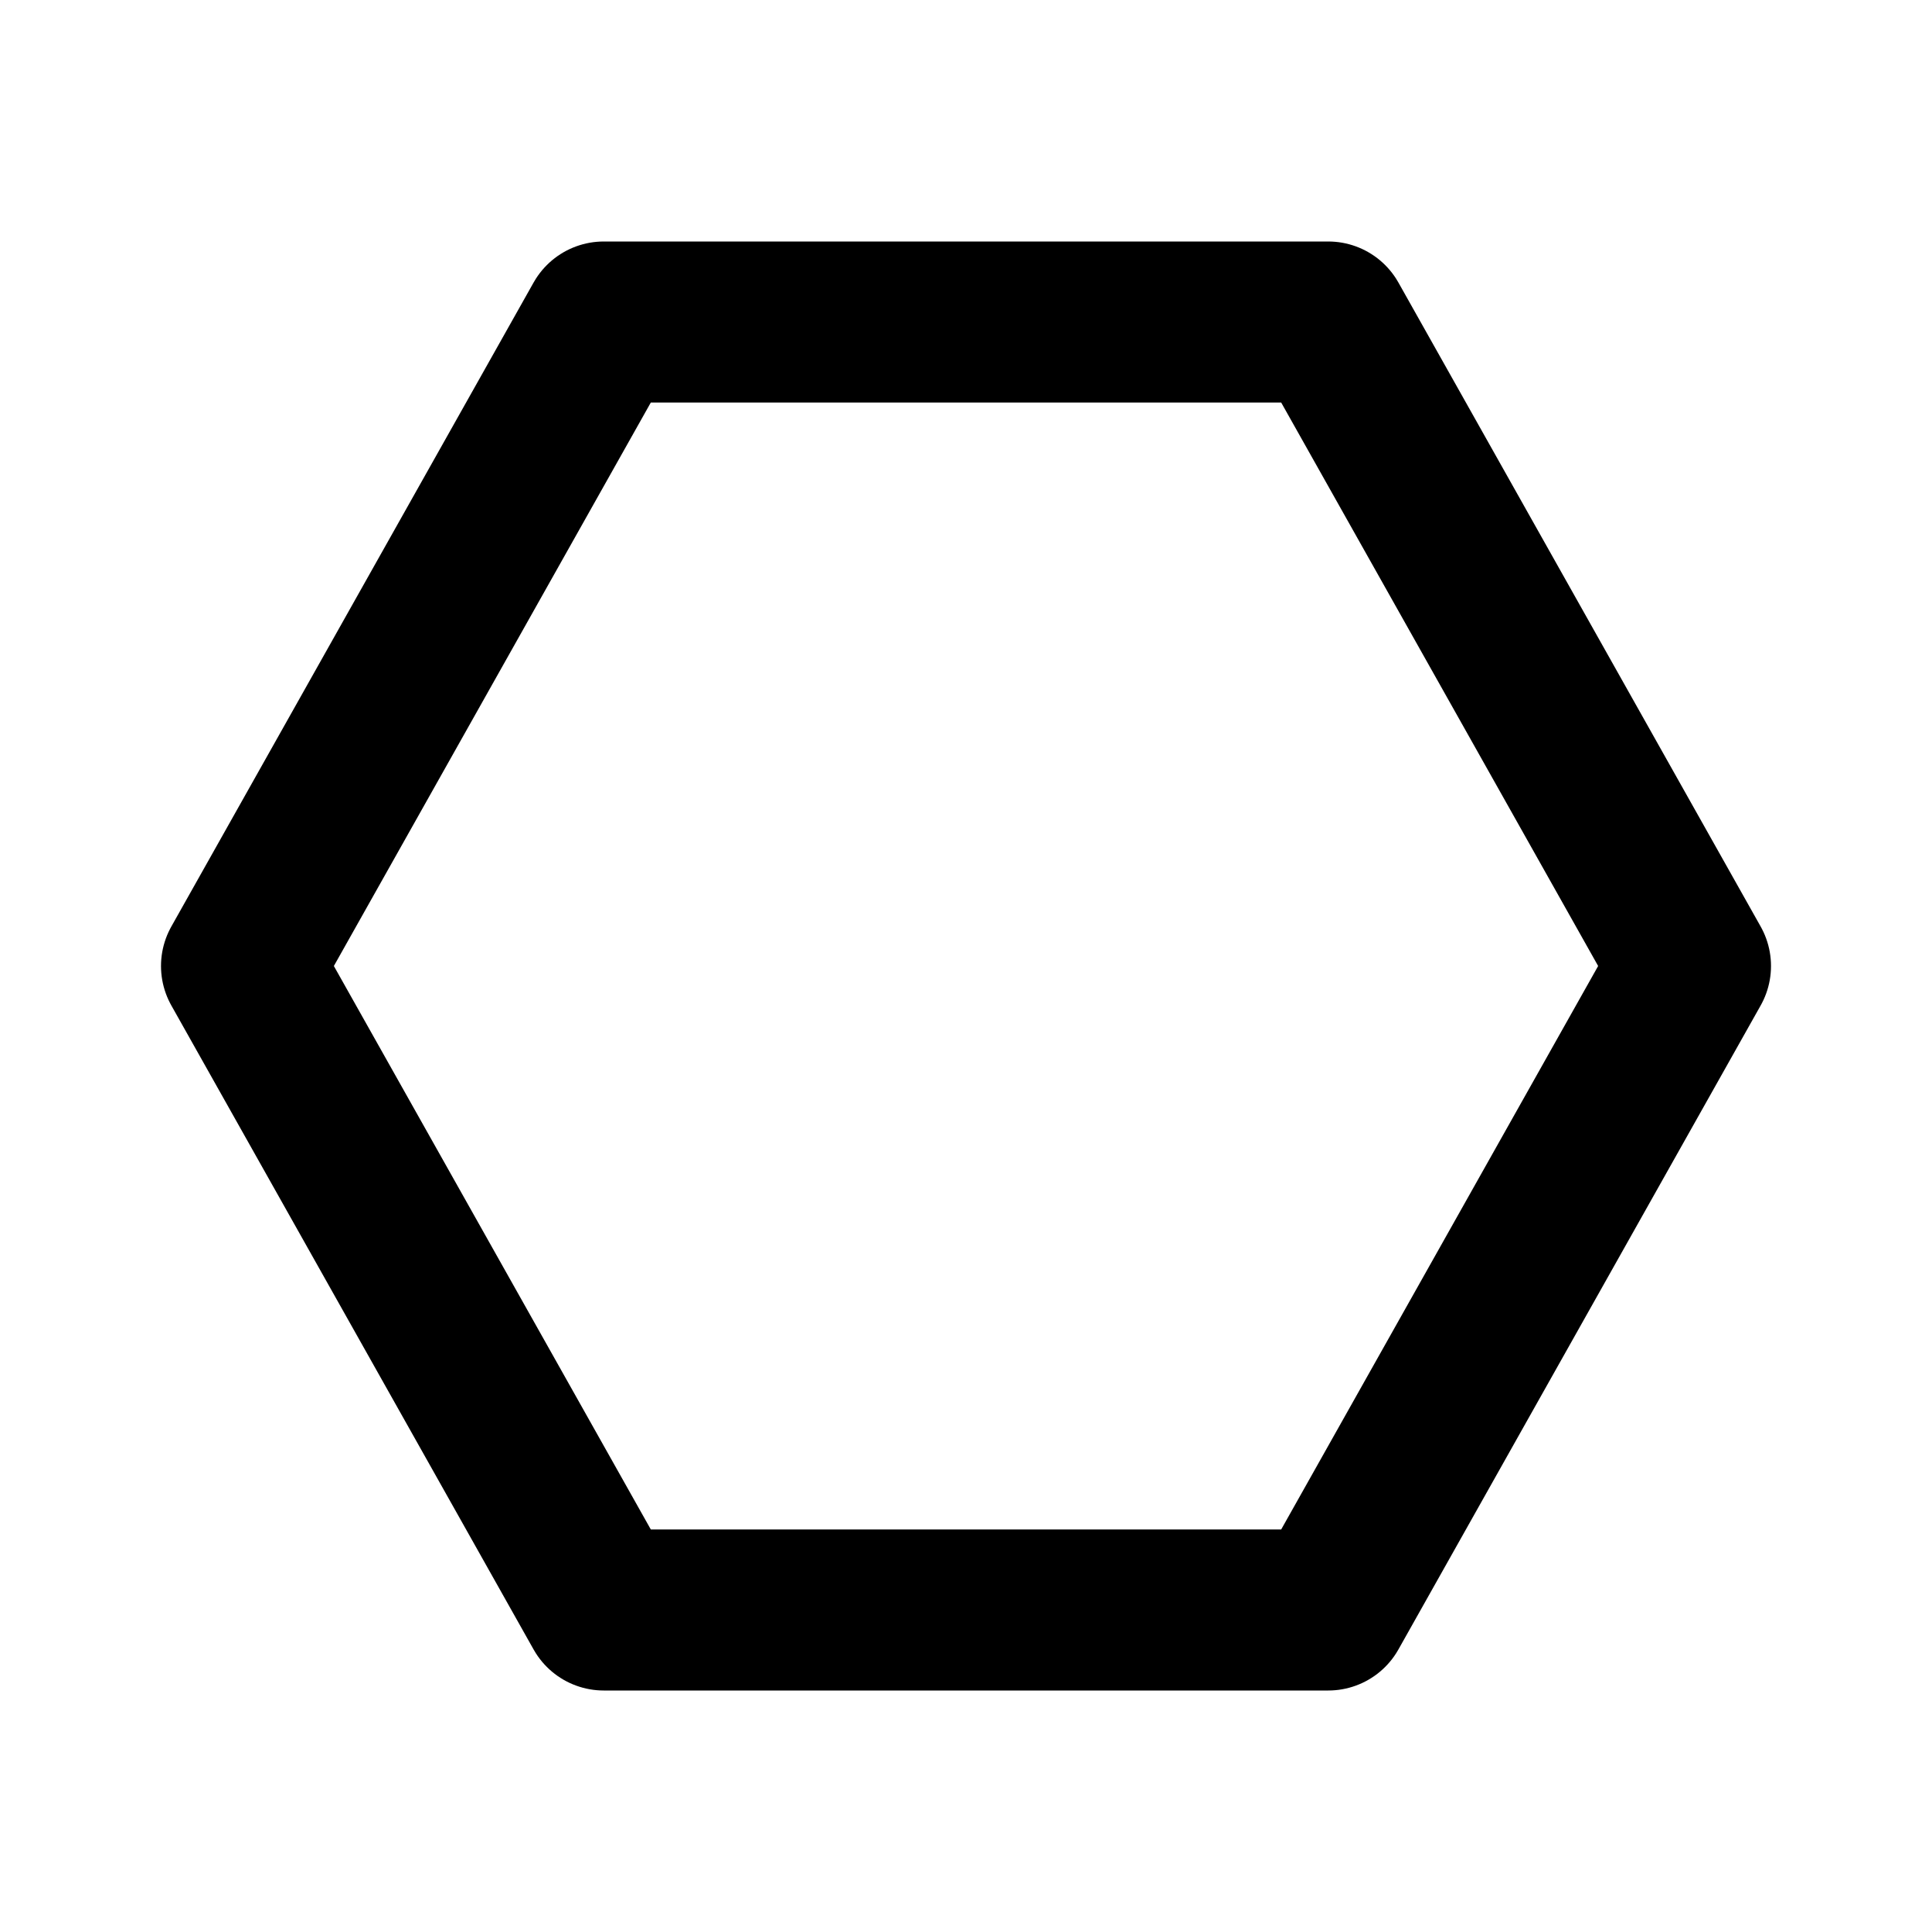
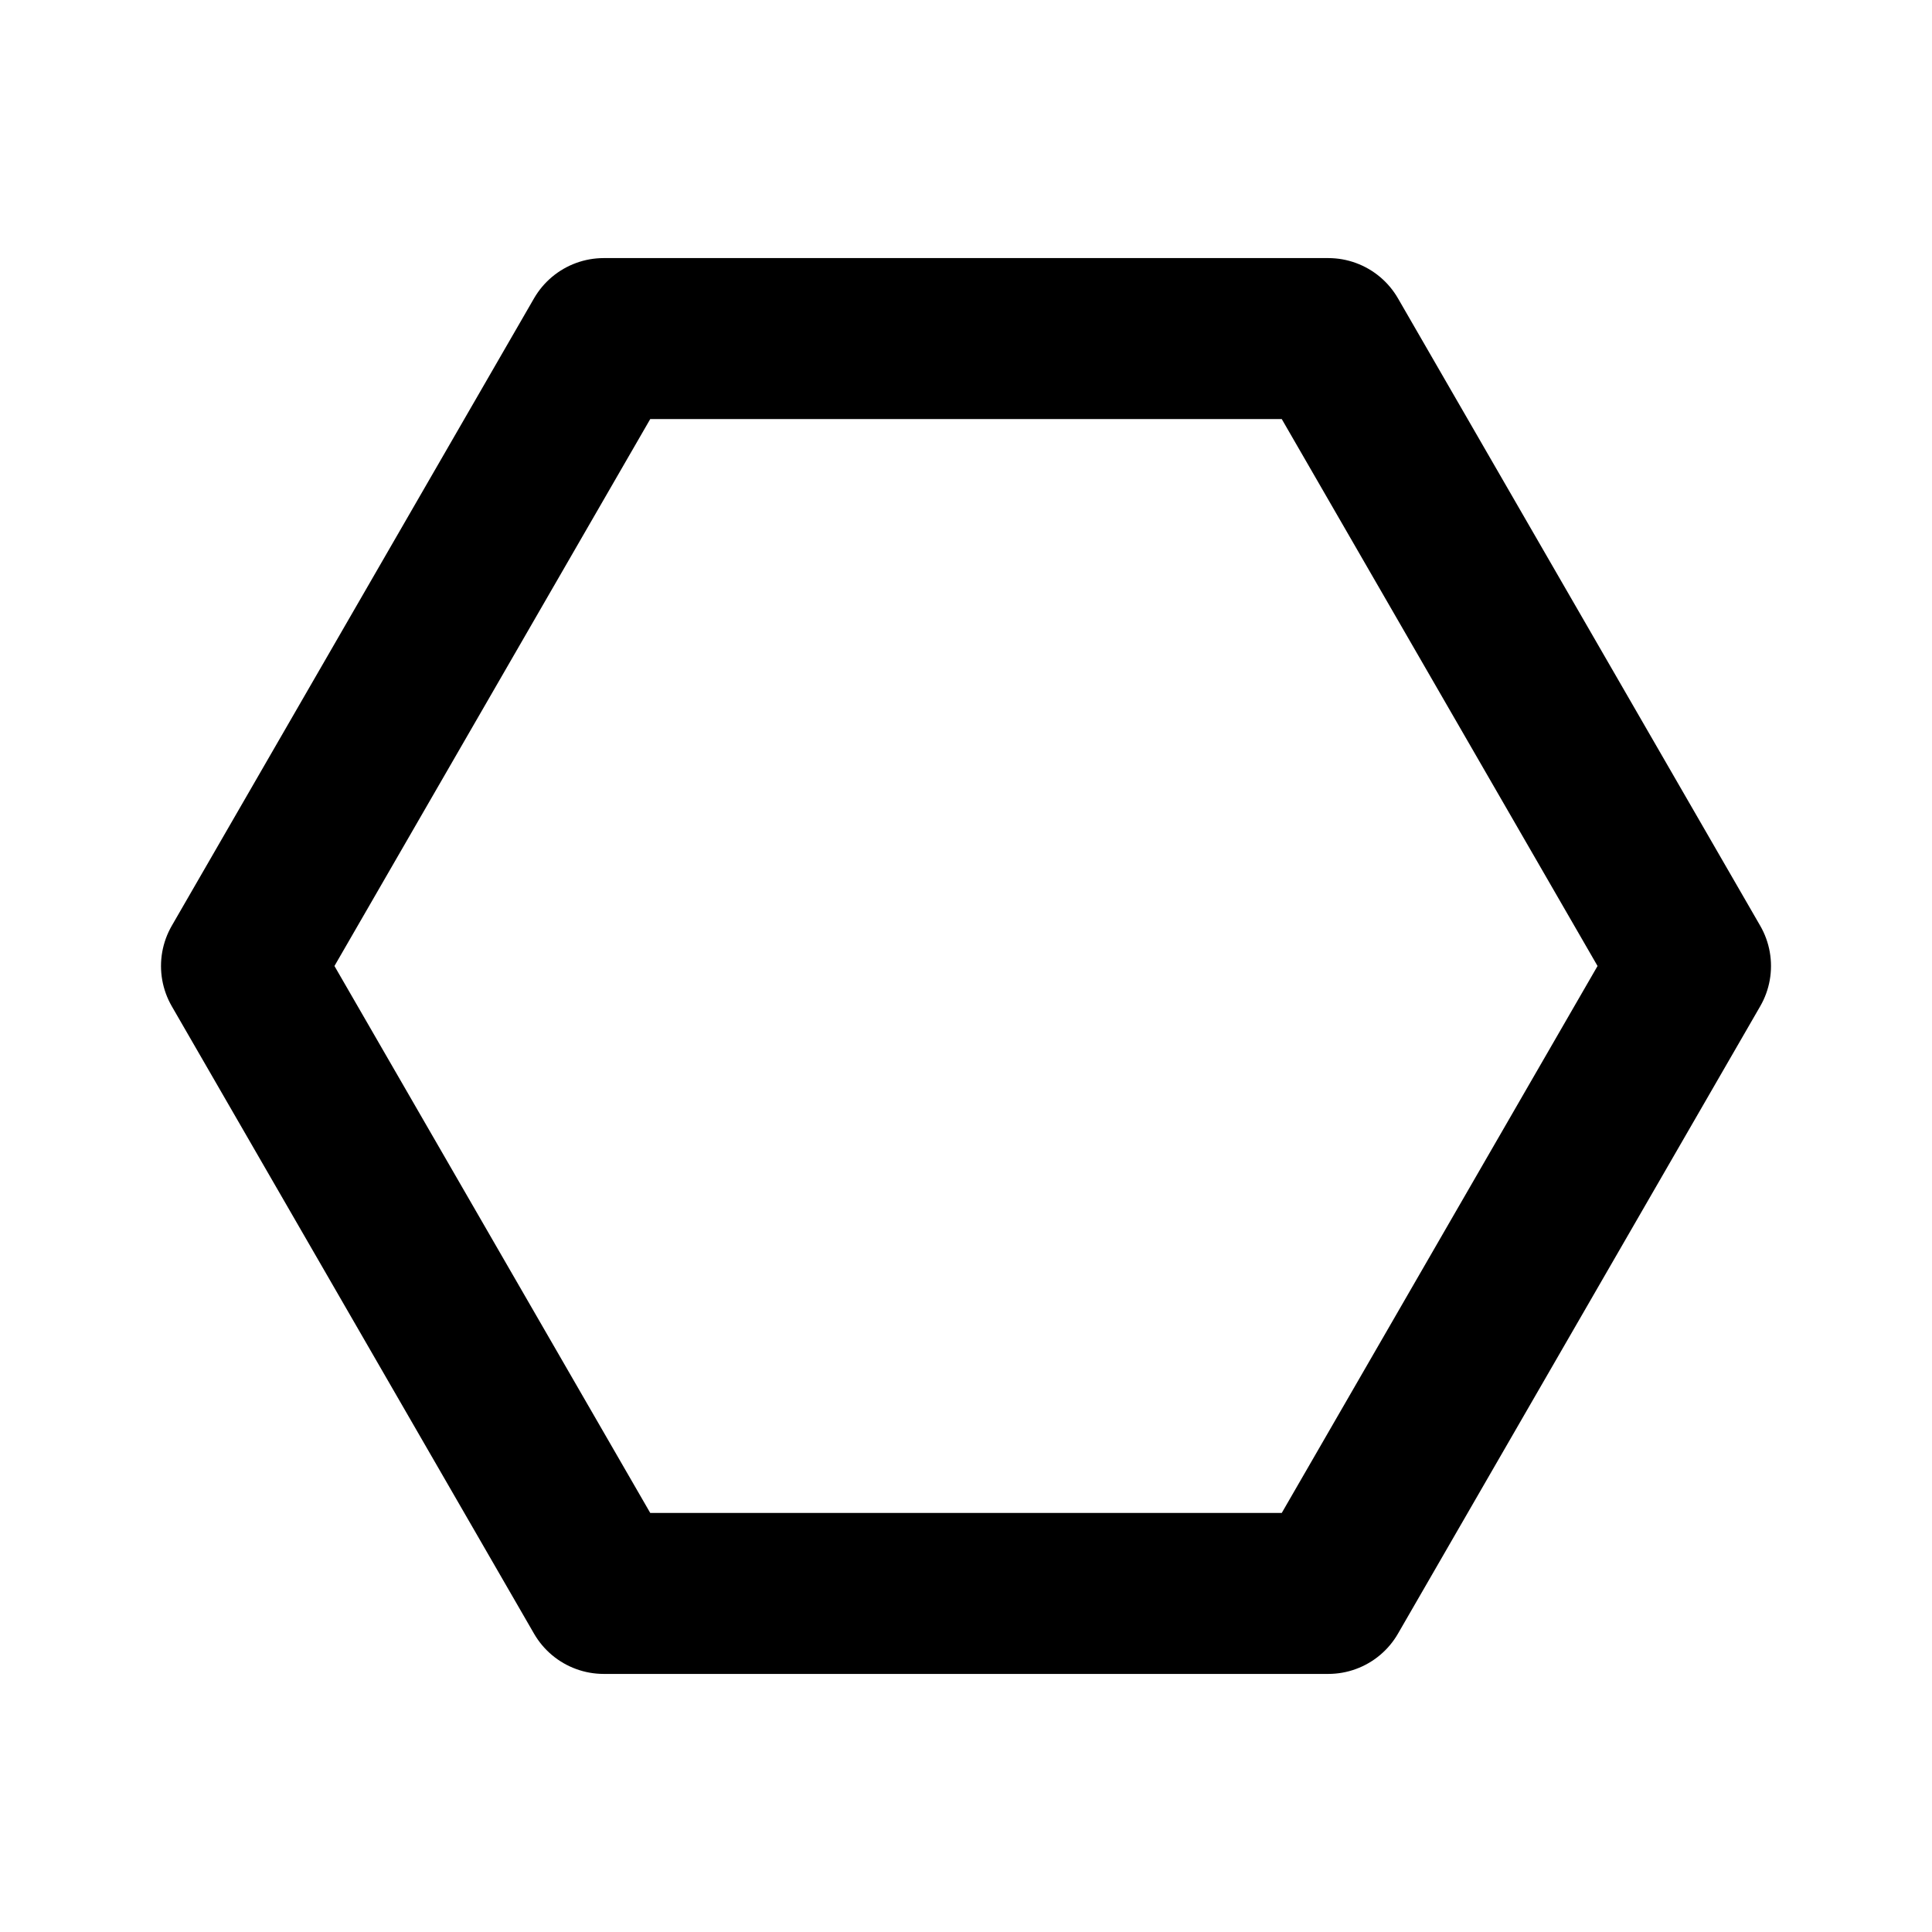
<svg xmlns="http://www.w3.org/2000/svg" viewBox="0 0 24 24" fill="none" stroke="currentColor" stroke-width="2" stroke-linecap="round" stroke-linejoin="round">
-   <path d="M7.5 4h9l4.5 8-4.5 8h-9L3 12Z" />
+   <polygon points="16.5,4.206 21,12 16.5,19.794 7.5,19.794 3,12 7.5,4.206" />
</svg>
